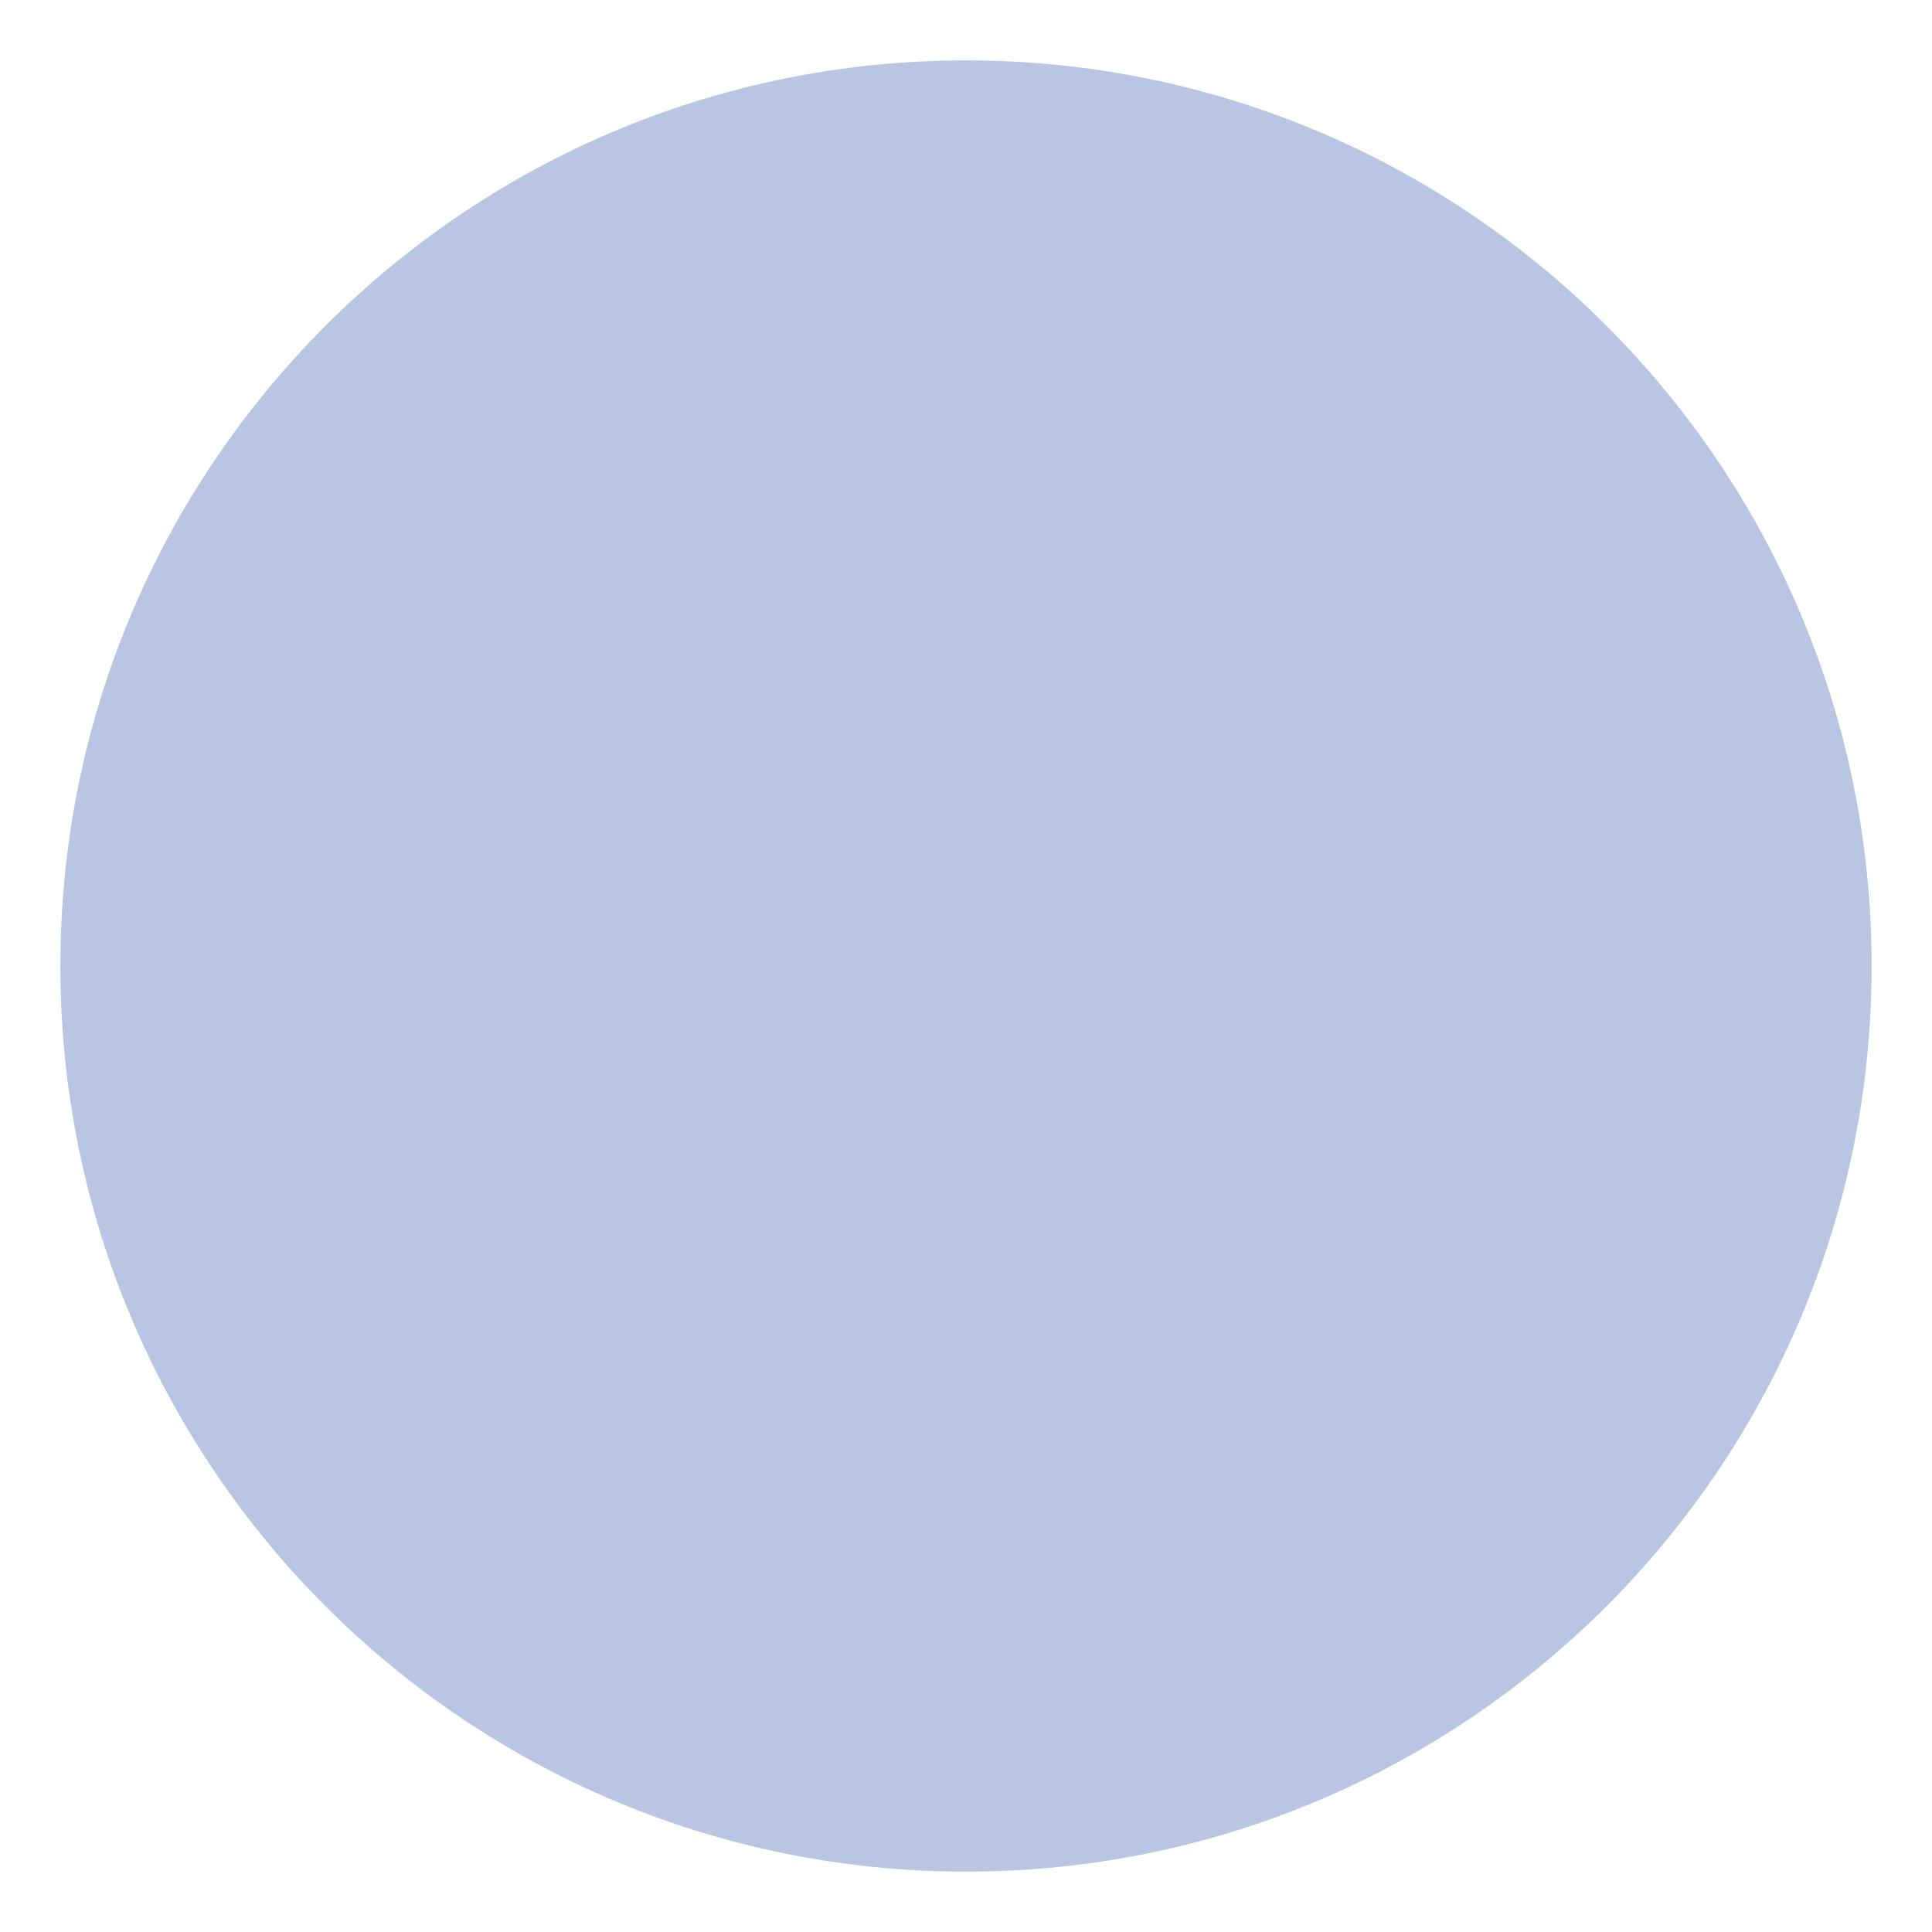
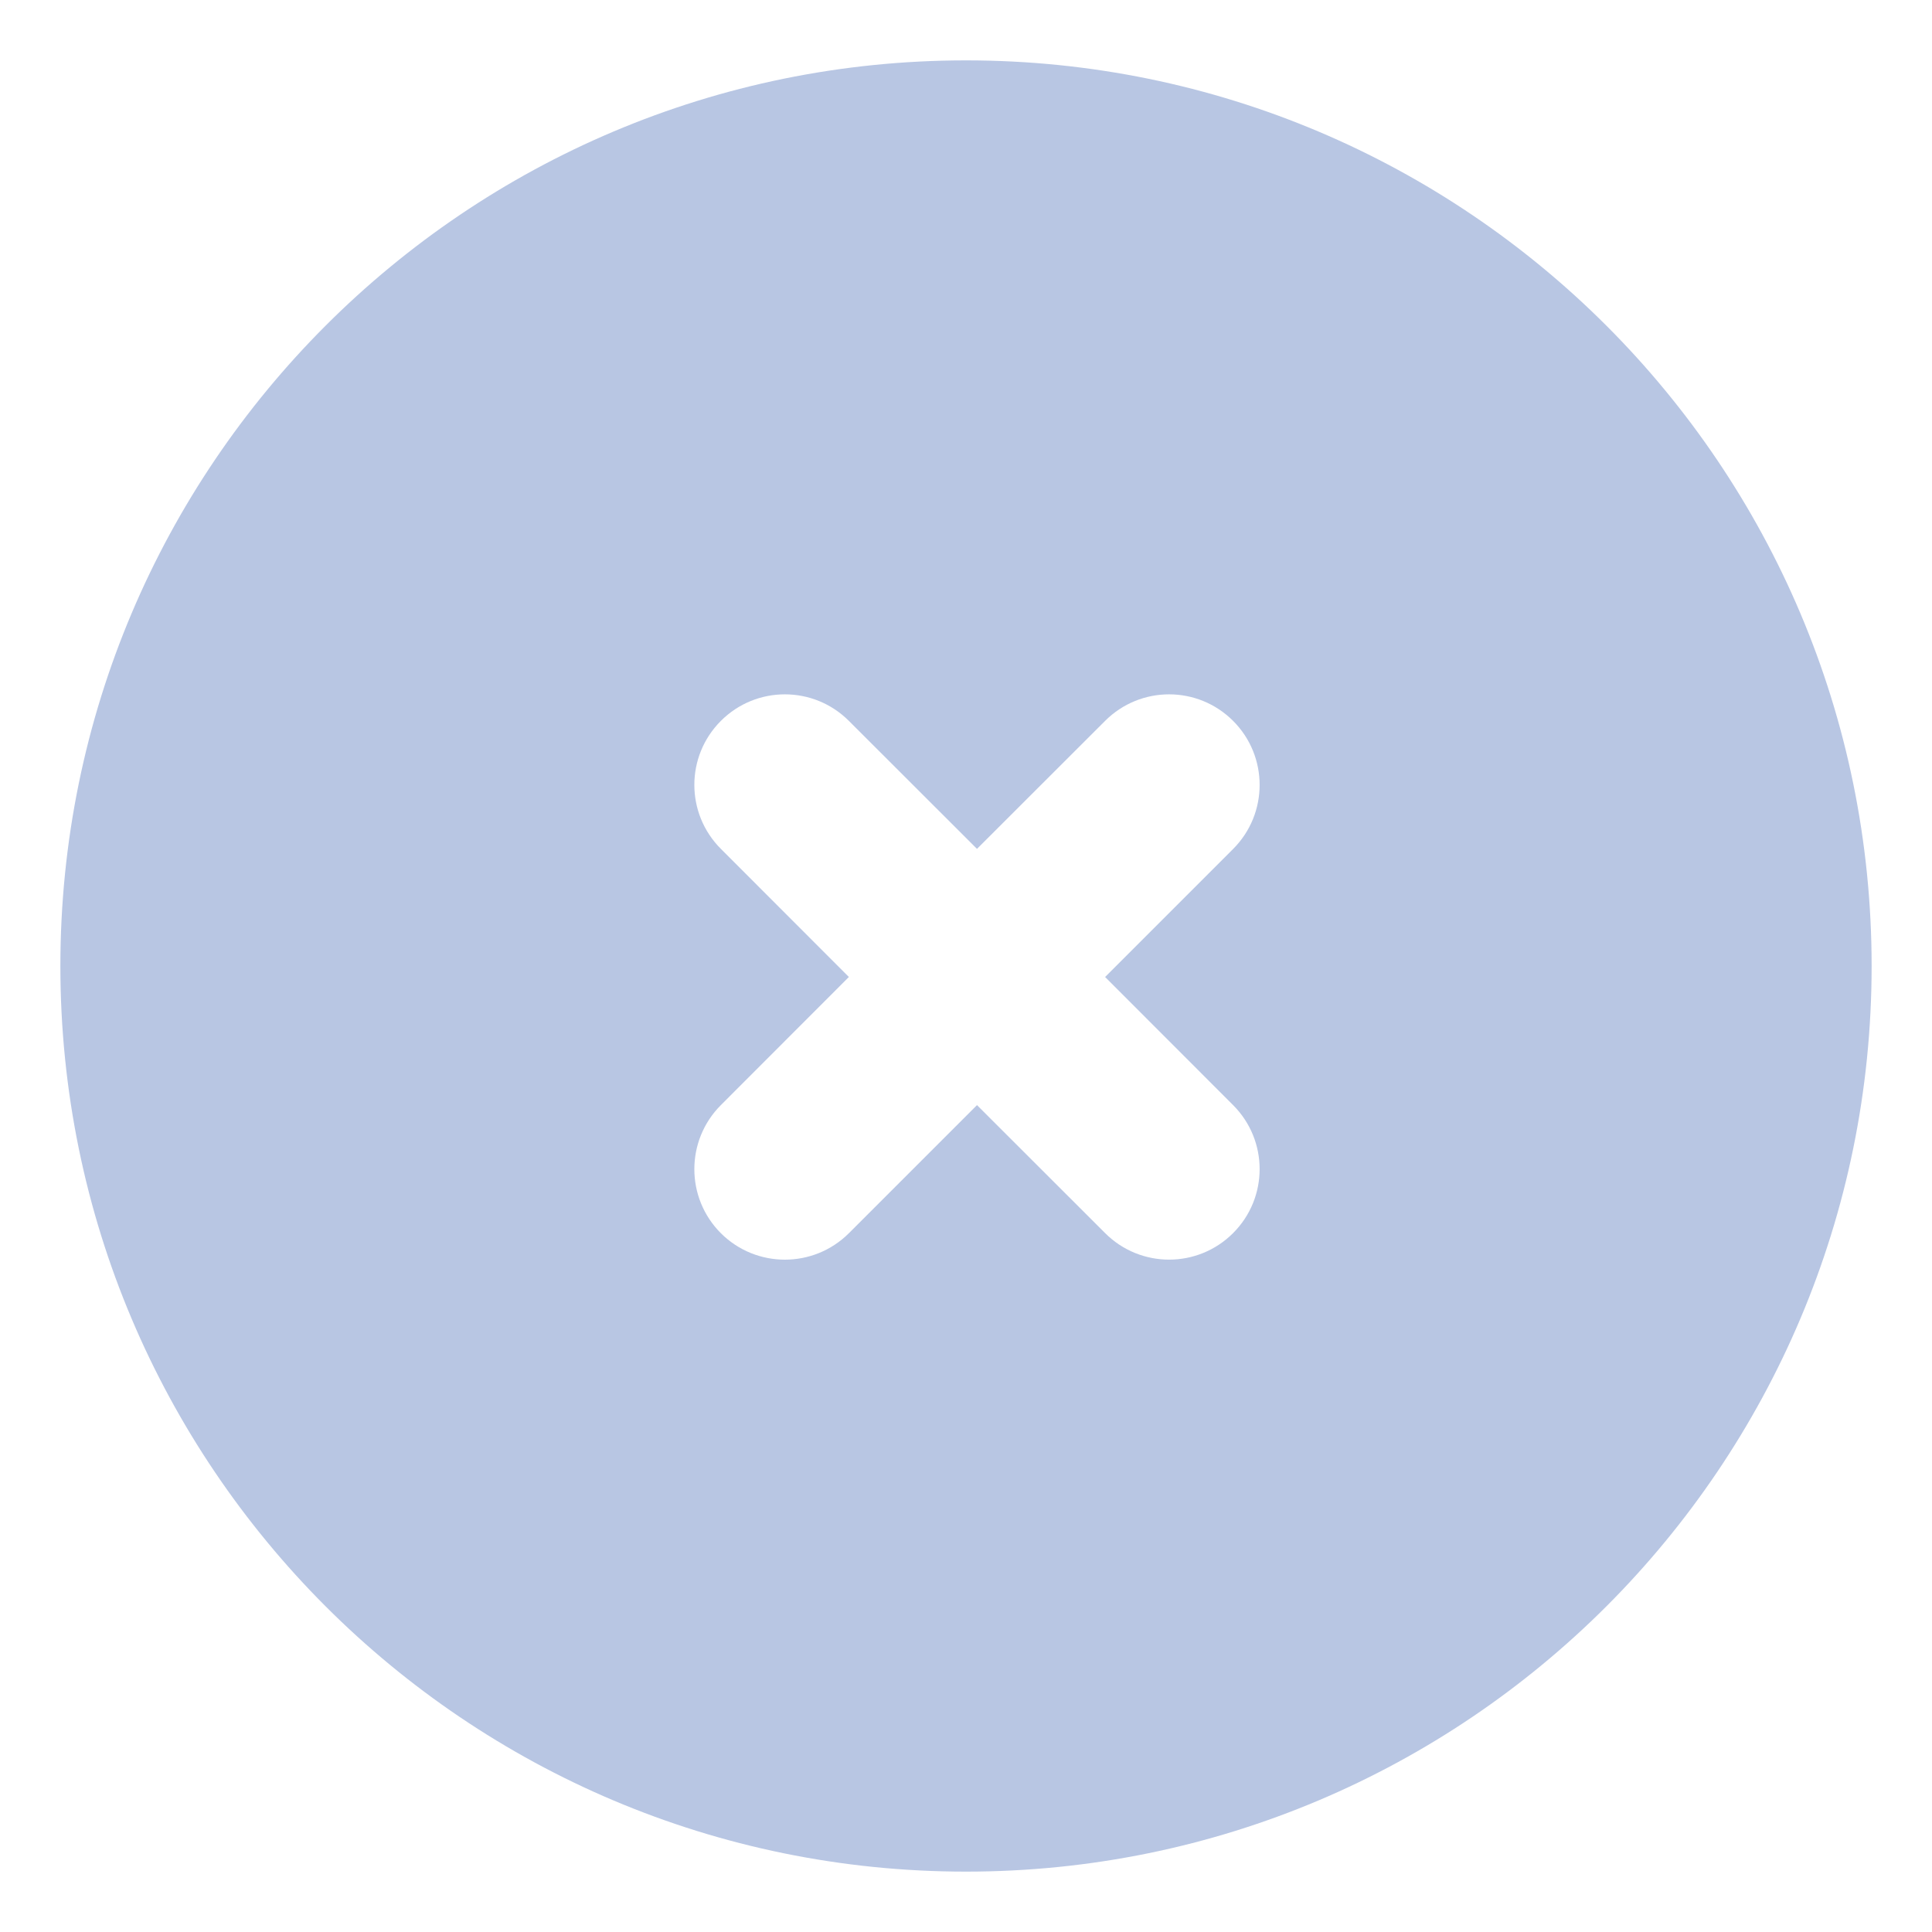
<svg xmlns="http://www.w3.org/2000/svg" width="16" height="16" viewBox="0 0 16 16" fill="none">
-   <path fillRule="evenodd" clipRule="evenodd" d="M8 15.5C12.142 15.5 15.5 12.142 15.5 8C15.5 3.858 12.142 0.5 8 0.5C3.858 0.5 0.5 3.858 0.5 8C0.5 12.142 3.858 15.5 8 15.5ZM7.03 5.97C6.737 5.677 6.263 5.677 5.97 5.97C5.677 6.263 5.677 6.737 5.97 7.03L7.03 8.091L5.97 9.152C5.677 9.445 5.677 9.92 5.97 10.213C6.263 10.505 6.737 10.505 7.03 10.213L8.091 9.152L9.152 10.212C9.445 10.505 9.919 10.505 10.212 10.212C10.505 9.919 10.505 9.445 10.212 9.152L9.152 8.091L10.212 7.031C10.505 6.738 10.505 6.263 10.212 5.97C9.919 5.677 9.445 5.677 9.152 5.97L8.091 7.03L7.03 5.97Z" fill="#B8C6E3" />
+   <path fill-rule="evenodd" clip-rule="evenodd" d="M8 15.5C12.142 15.5 15.5 12.142 15.5 8C15.5 3.858 12.142 0.5 8 0.5C3.858 0.5 0.5 3.858 0.5 8C0.5 12.142 3.858 15.5 8 15.5ZM7.03 5.97C6.737 5.677 6.263 5.677 5.97 5.97C5.677 6.263 5.677 6.737 5.97 7.03L7.03 8.091L5.97 9.152C5.677 9.445 5.677 9.92 5.97 10.213C6.263 10.505 6.737 10.505 7.03 10.213L8.091 9.152L9.152 10.212C9.445 10.505 9.919 10.505 10.212 10.212C10.505 9.919 10.505 9.445 10.212 9.152L9.152 8.091L10.212 7.031C10.505 6.738 10.505 6.263 10.212 5.97C9.919 5.677 9.445 5.677 9.152 5.97L8.091 7.03L7.03 5.97Z" fill="#B8C6E3" />
</svg>
